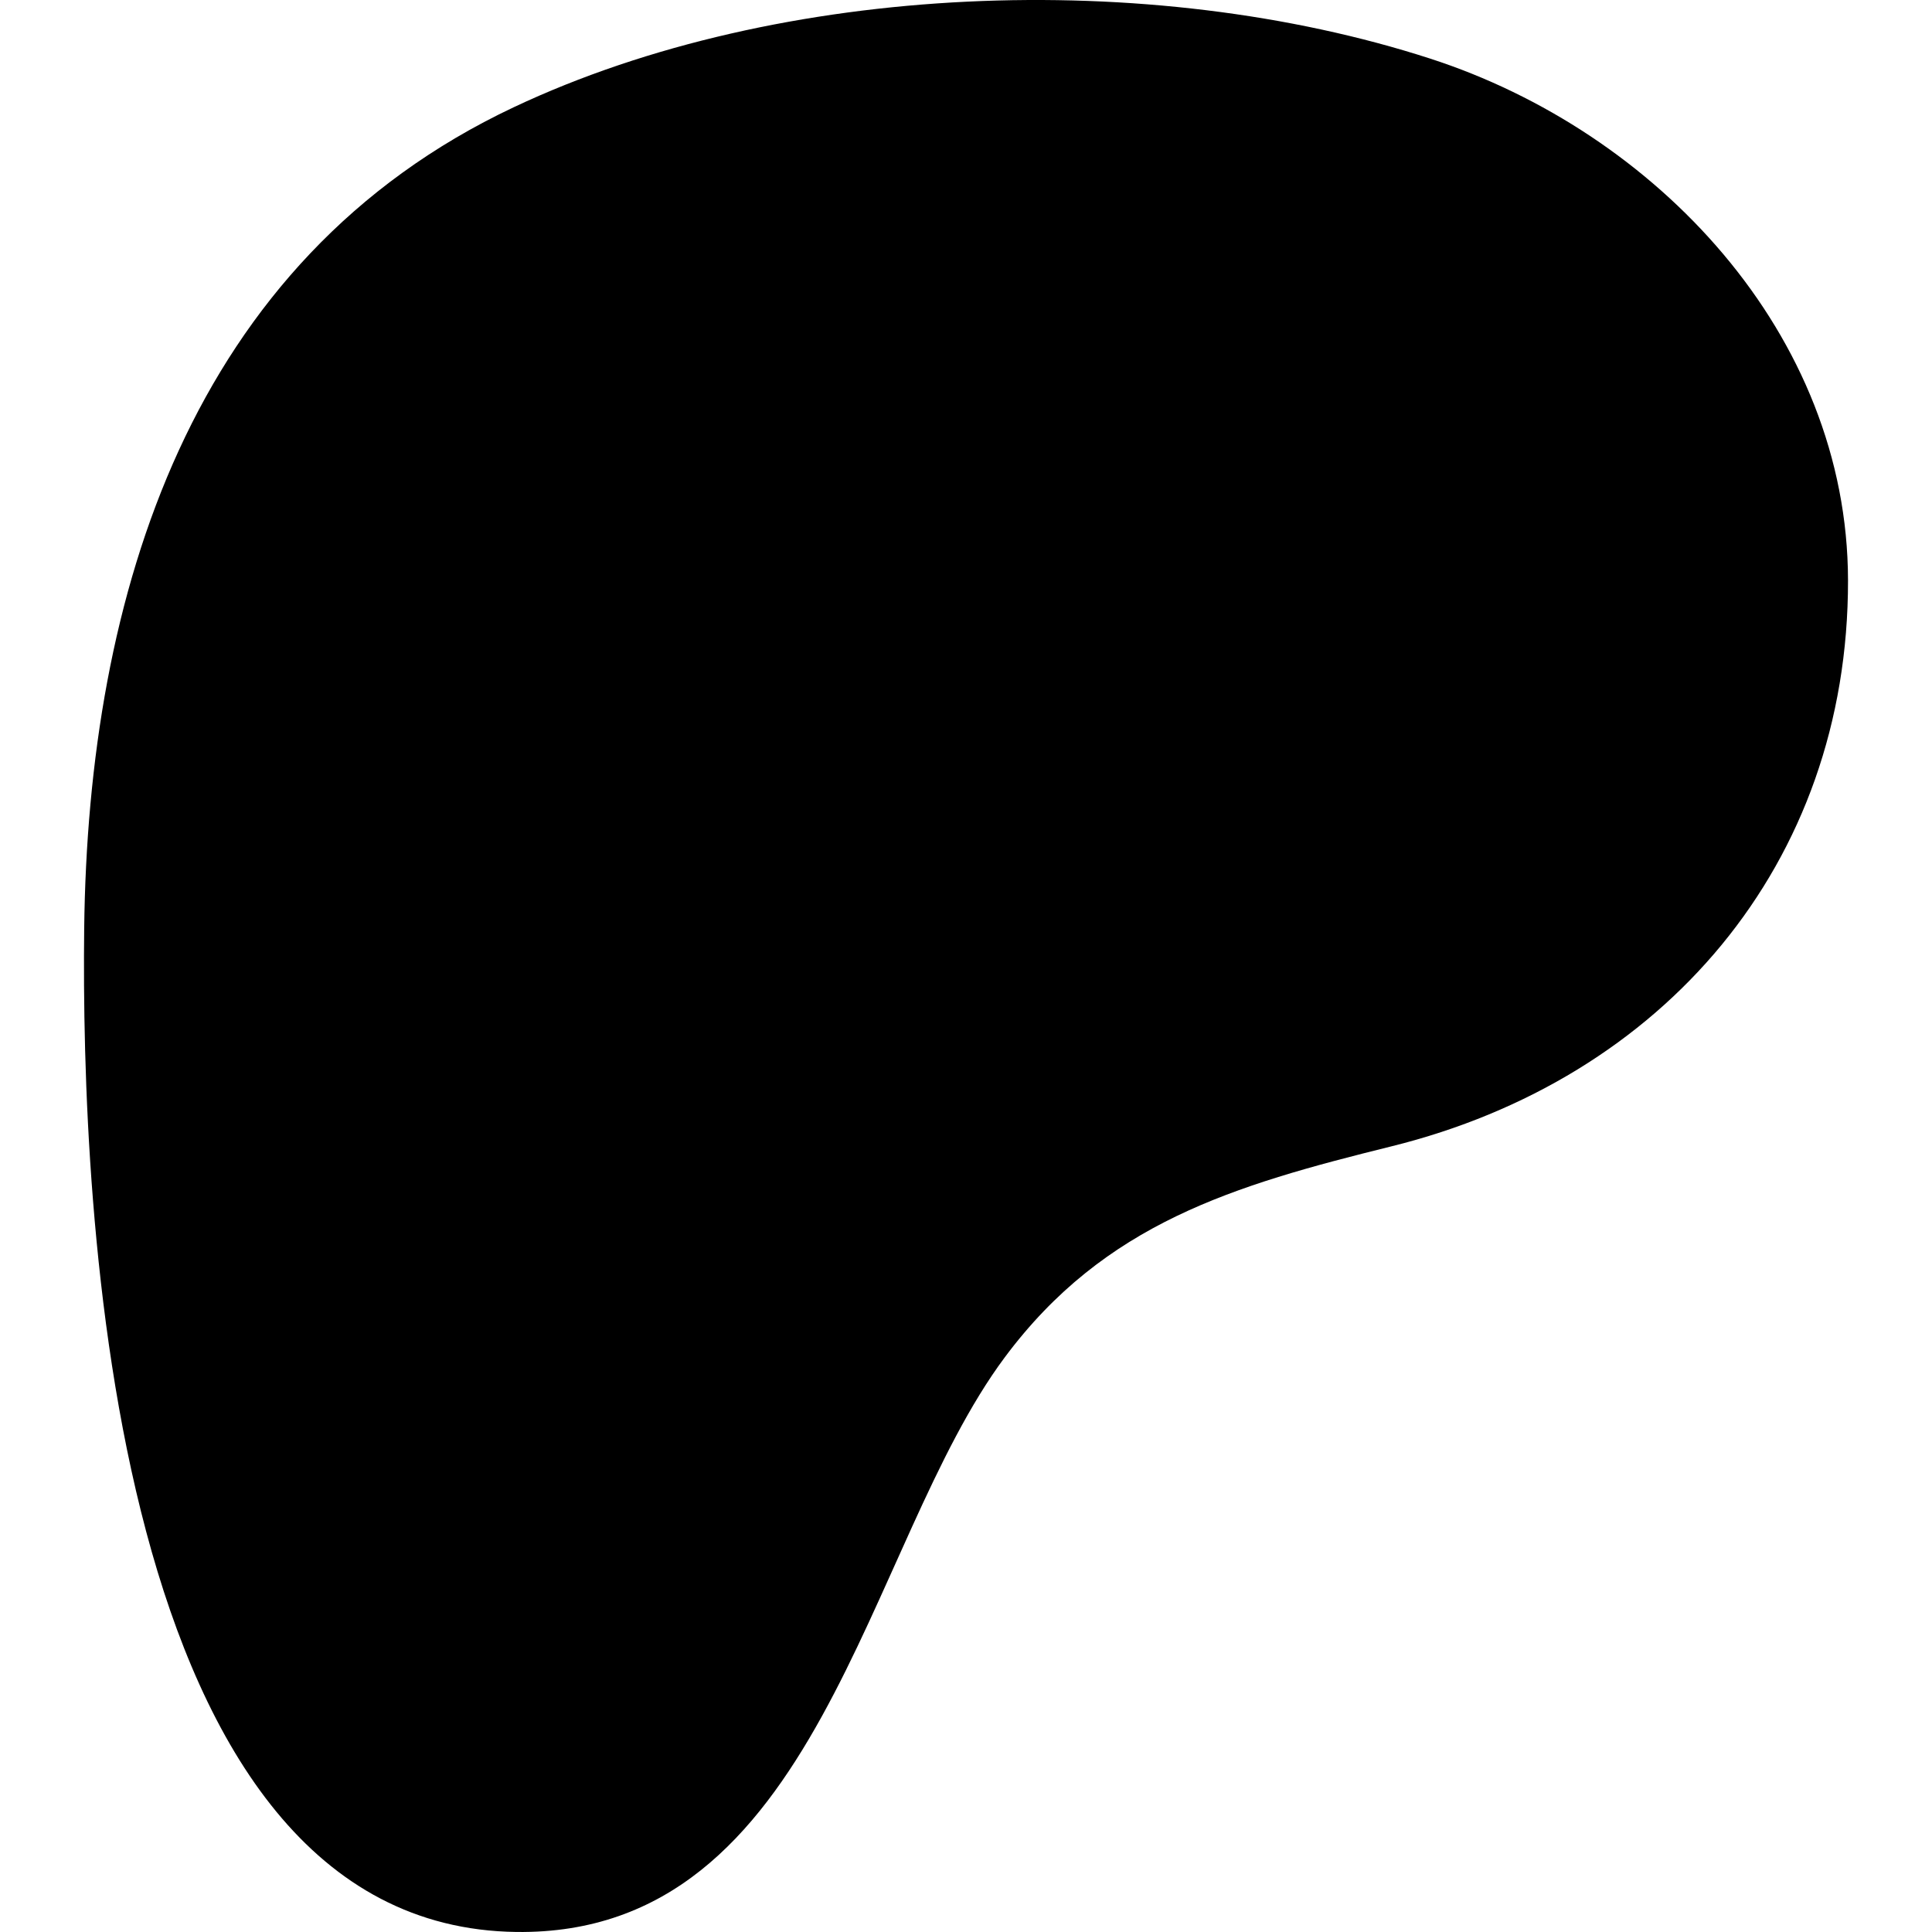
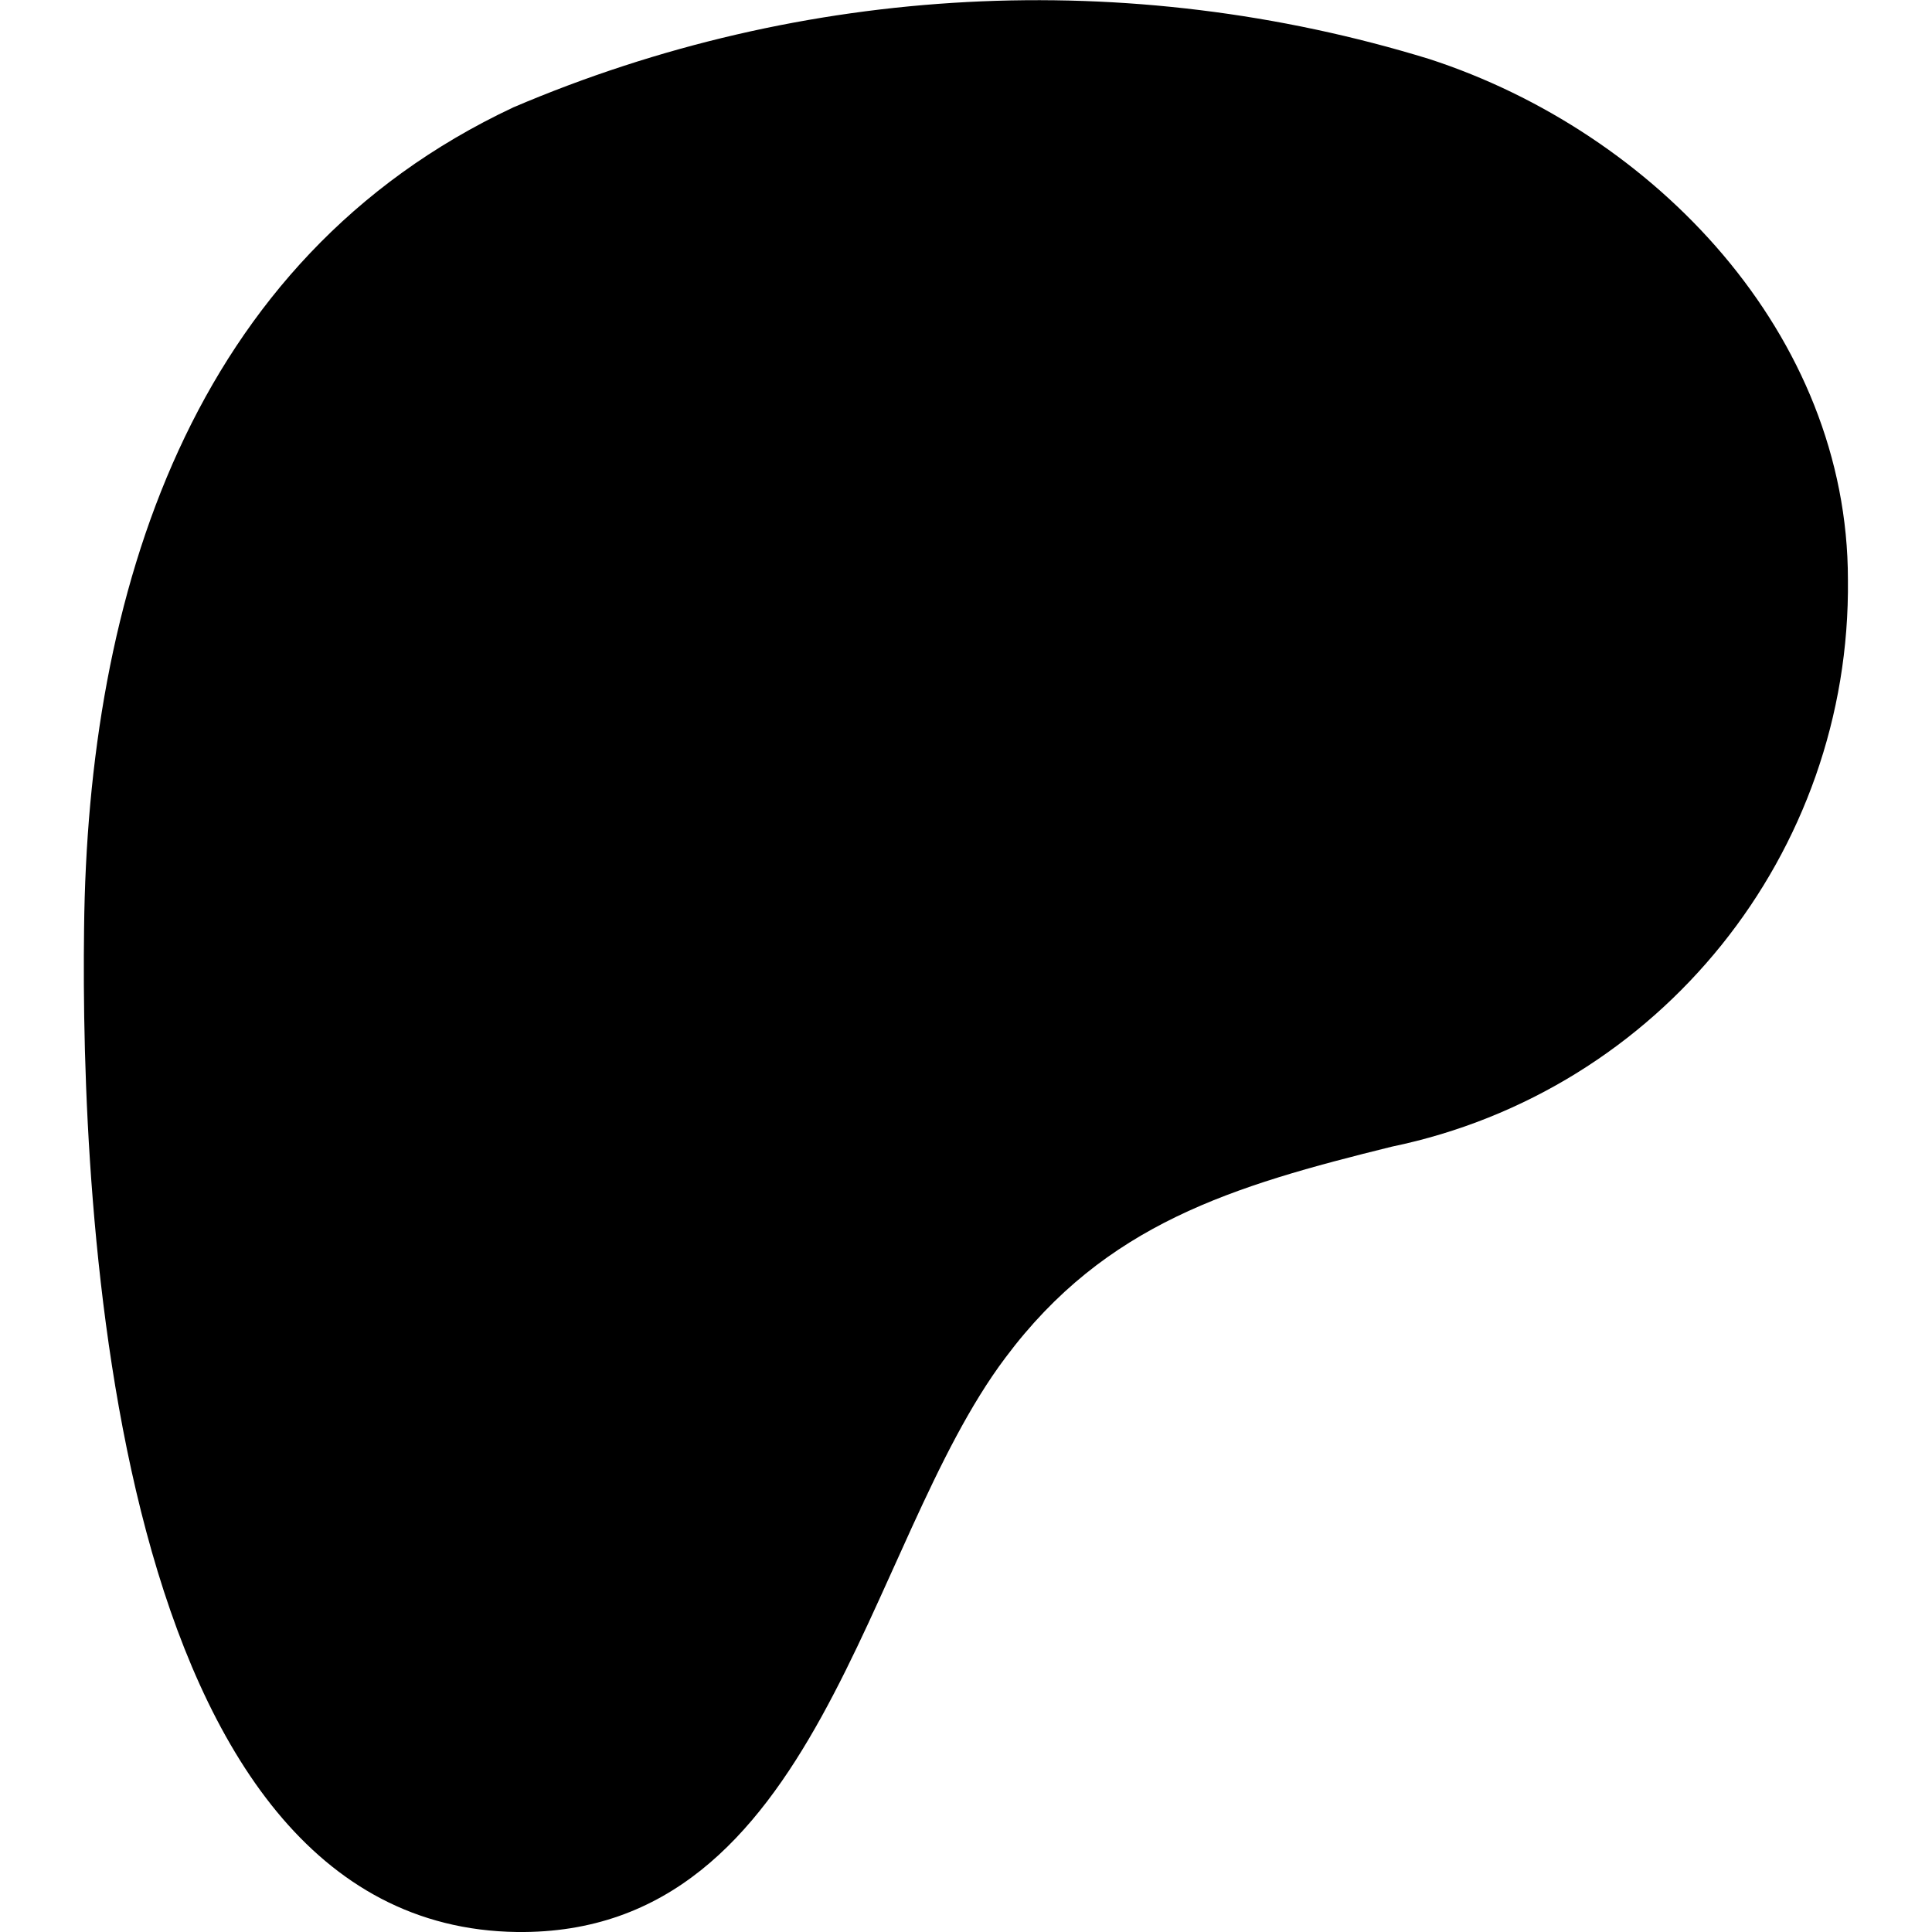
- <svg xmlns="http://www.w3.org/2000/svg" xml:space="preserve" style="enable-background:new 0 0 1080 1080" viewBox="0 0 1080 1080">
-   <path d="M1033.05 324.45c-.19-137.9-107.59-250.92-233.6-291.7-156.48-50.64-362.86-43.3-512.28 27.2-181.1 85.46-237.99 272.66-240.11 459.36-1.74 153.5 13.58 557.79 241.62 560.67 169.44 2.15 194.67-216.18 273.07-321.33 55.78-74.81 127.6-95.94 216.01-117.82 151.95-37.61 255.51-157.53 255.29-316.38z" />
+ <svg xmlns="http://www.w3.org/2000/svg" xml:space="preserve" viewBox="0 0 1080 1080">
+   <path d="M1033 324c0-137-108-250-234-291a746 746 0 0 0-512 27C106 145 49 333 47 519c-2 154 14 558 242 561 169 2 194-216 273-321 56-75 127-96 216-118a320 320 0 0 0 255-317" />
</svg>
